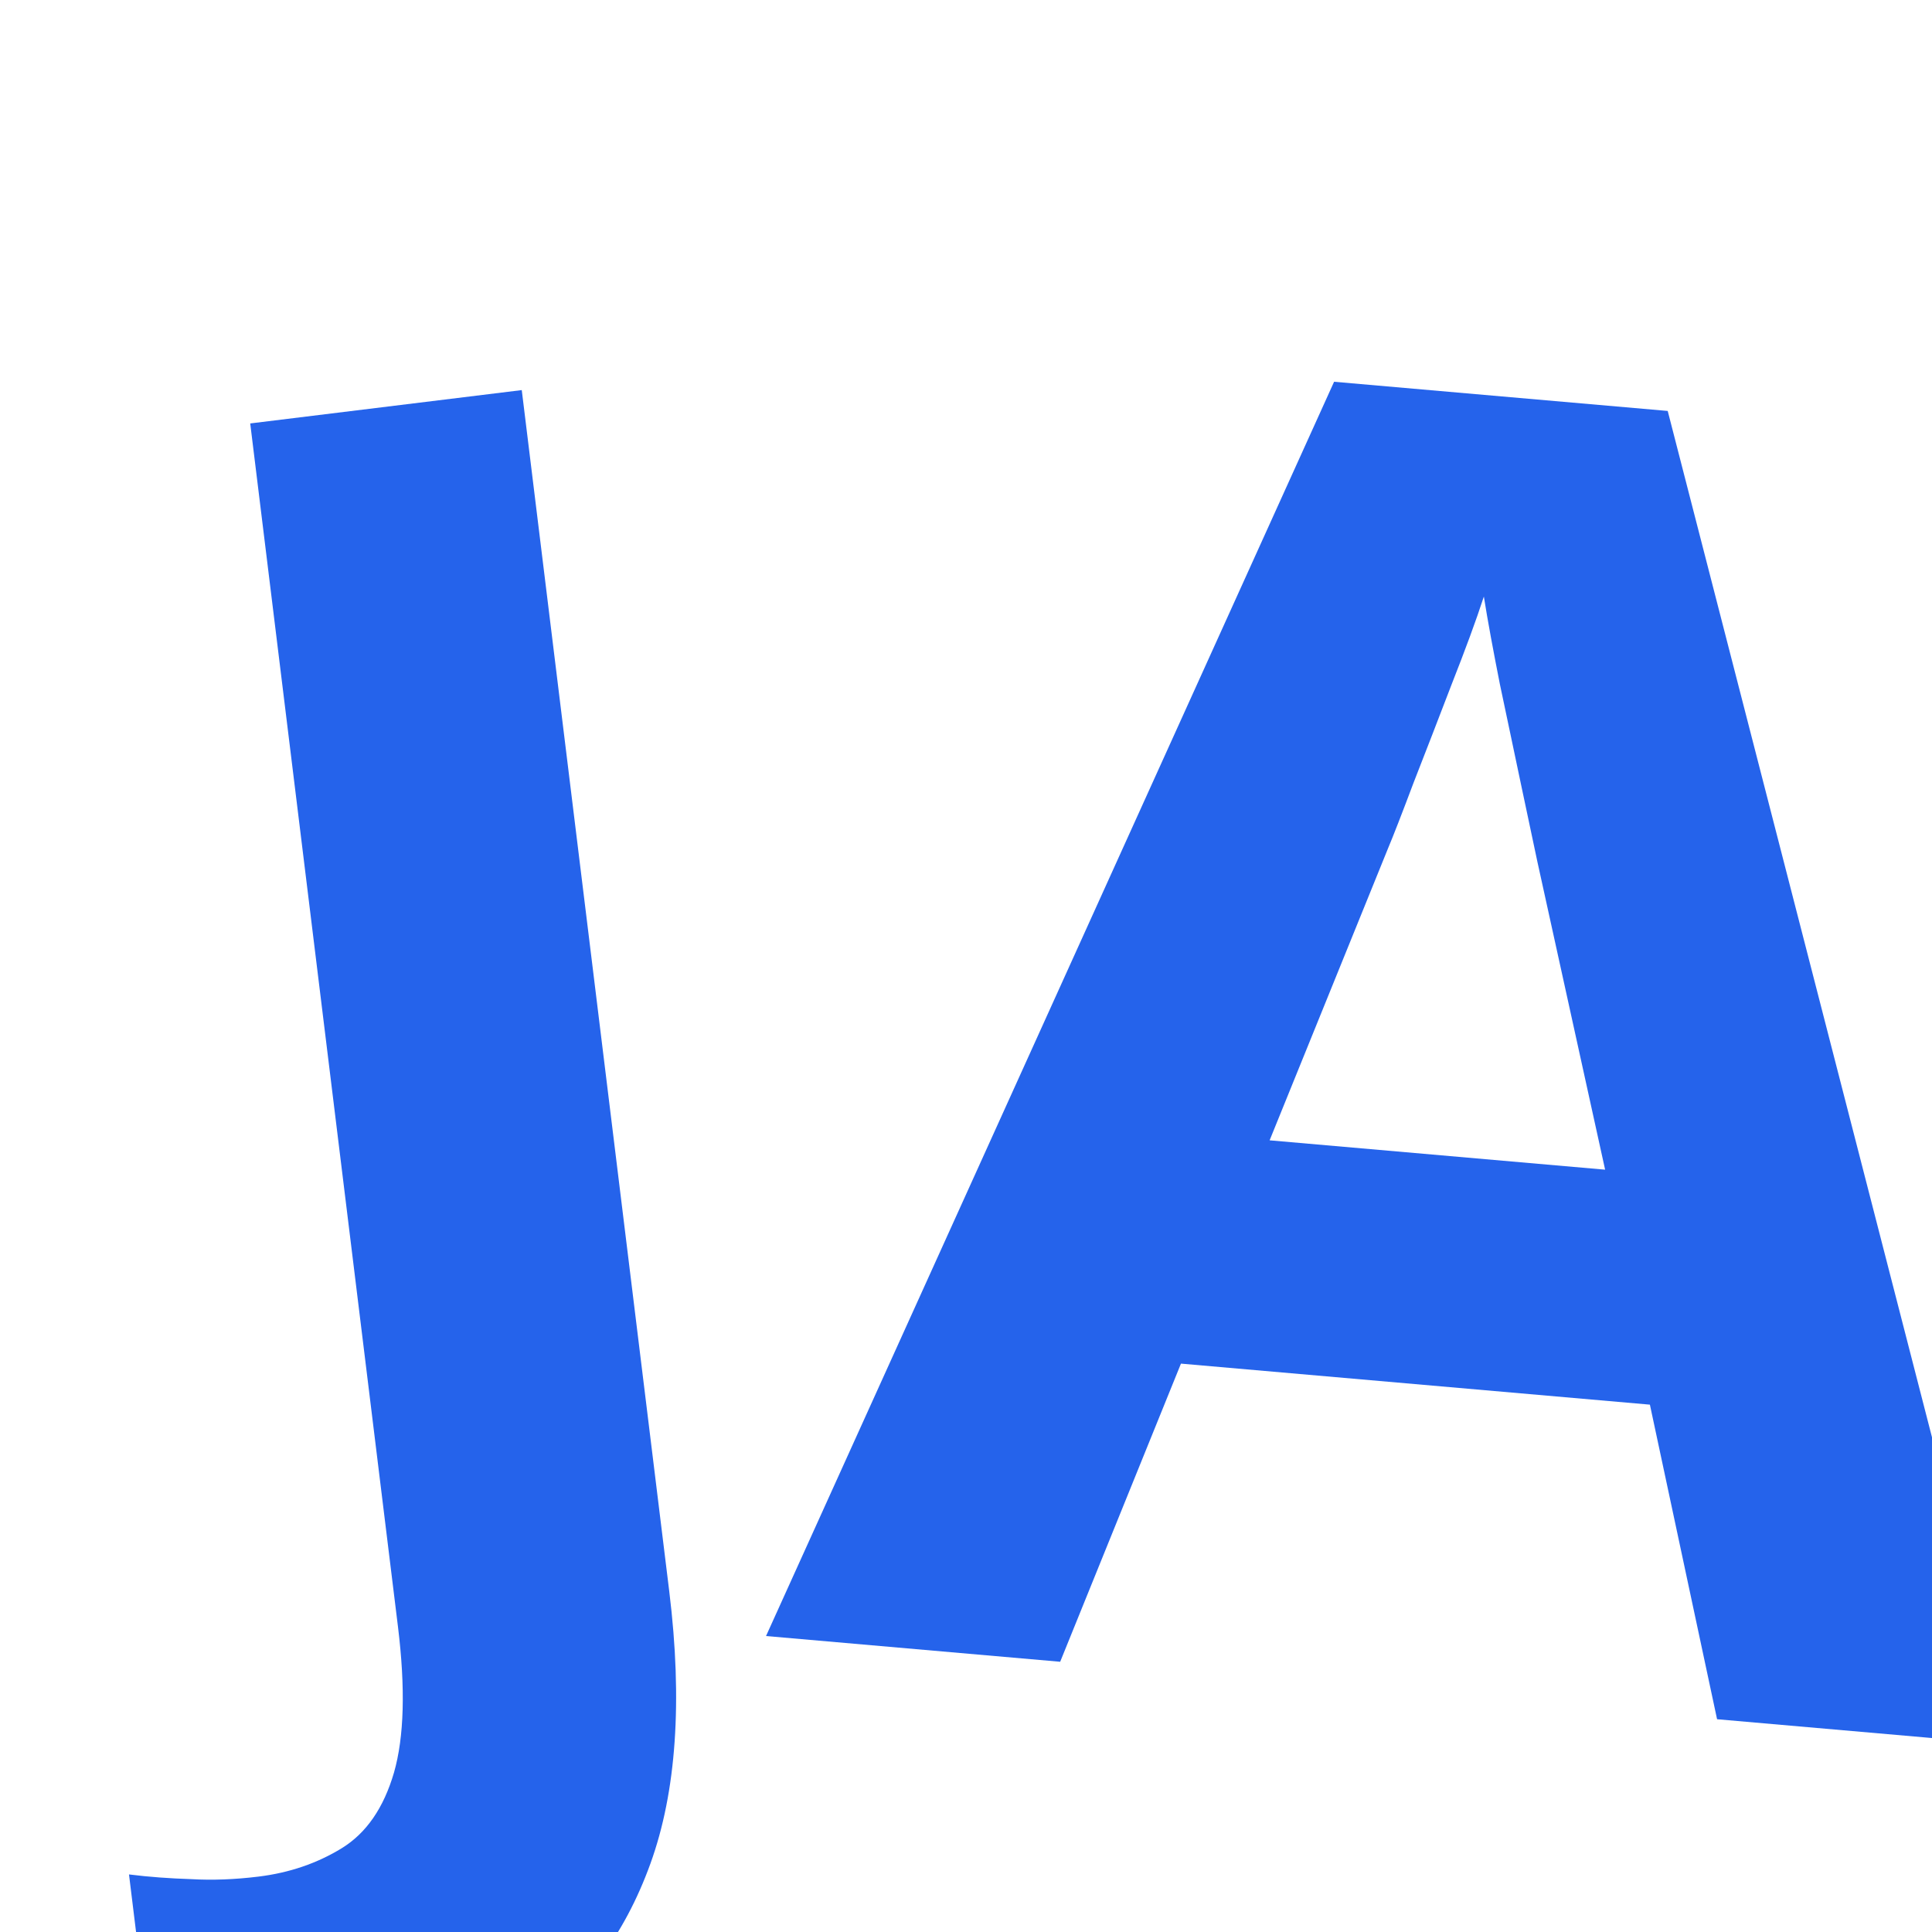
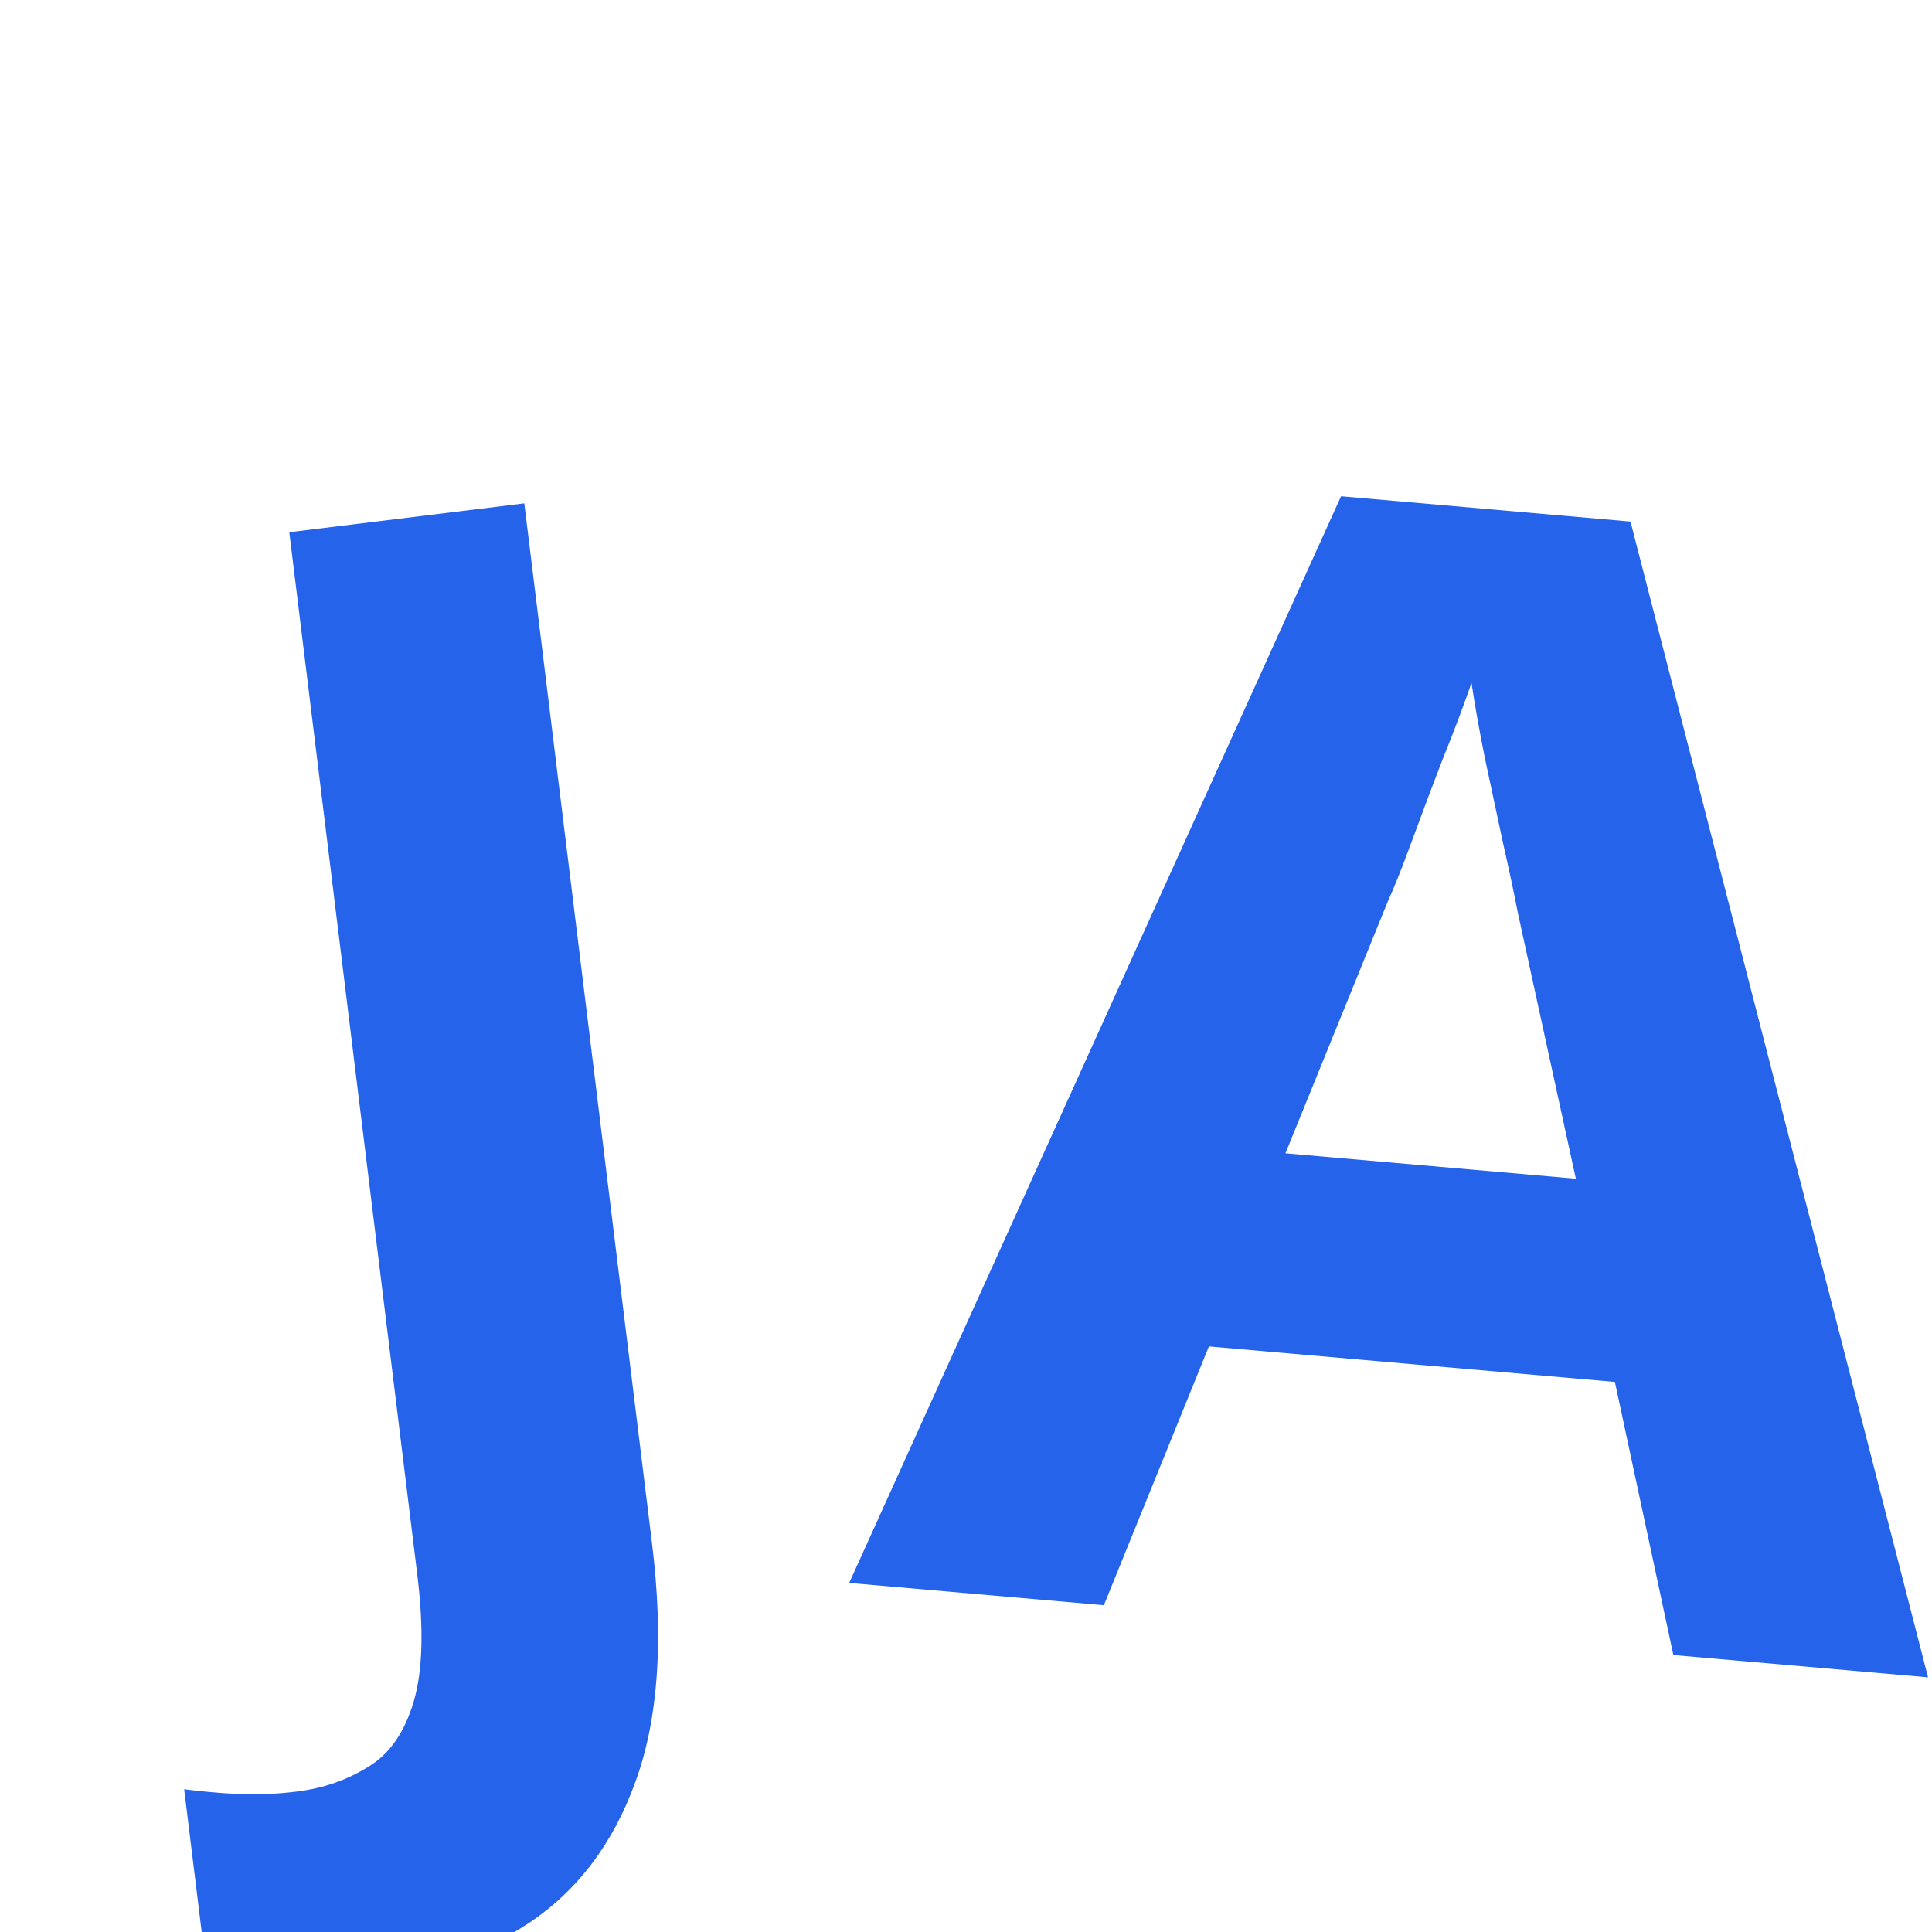
<svg xmlns="http://www.w3.org/2000/svg" viewBox="0 0 32 32">
-   <text x="9" y="28" font-family="Arial Black, sans-serif" font-weight="900" font-size="30" fill="#2563eb" text-anchor="middle" transform="rotate(-7, 9, 28)">J</text>
-   <text x="23" y="28" font-family="Arial Black, sans-serif" font-weight="900" font-size="30" fill="#2563eb" text-anchor="middle" transform="rotate(5, 23, 28)">A</text>
+   <text x="9" y="27" font-family="Arial Black, sans-serif" font-weight="900" font-size="26" fill="#2563eb" text-anchor="middle" transform="rotate(-7, 9, 27)">J</text>
+   <text x="23" y="27" font-family="Arial Black, sans-serif" font-weight="900" font-size="26" fill="#2563eb" text-anchor="middle" transform="rotate(5, 23, 27)">A</text>
</svg>
